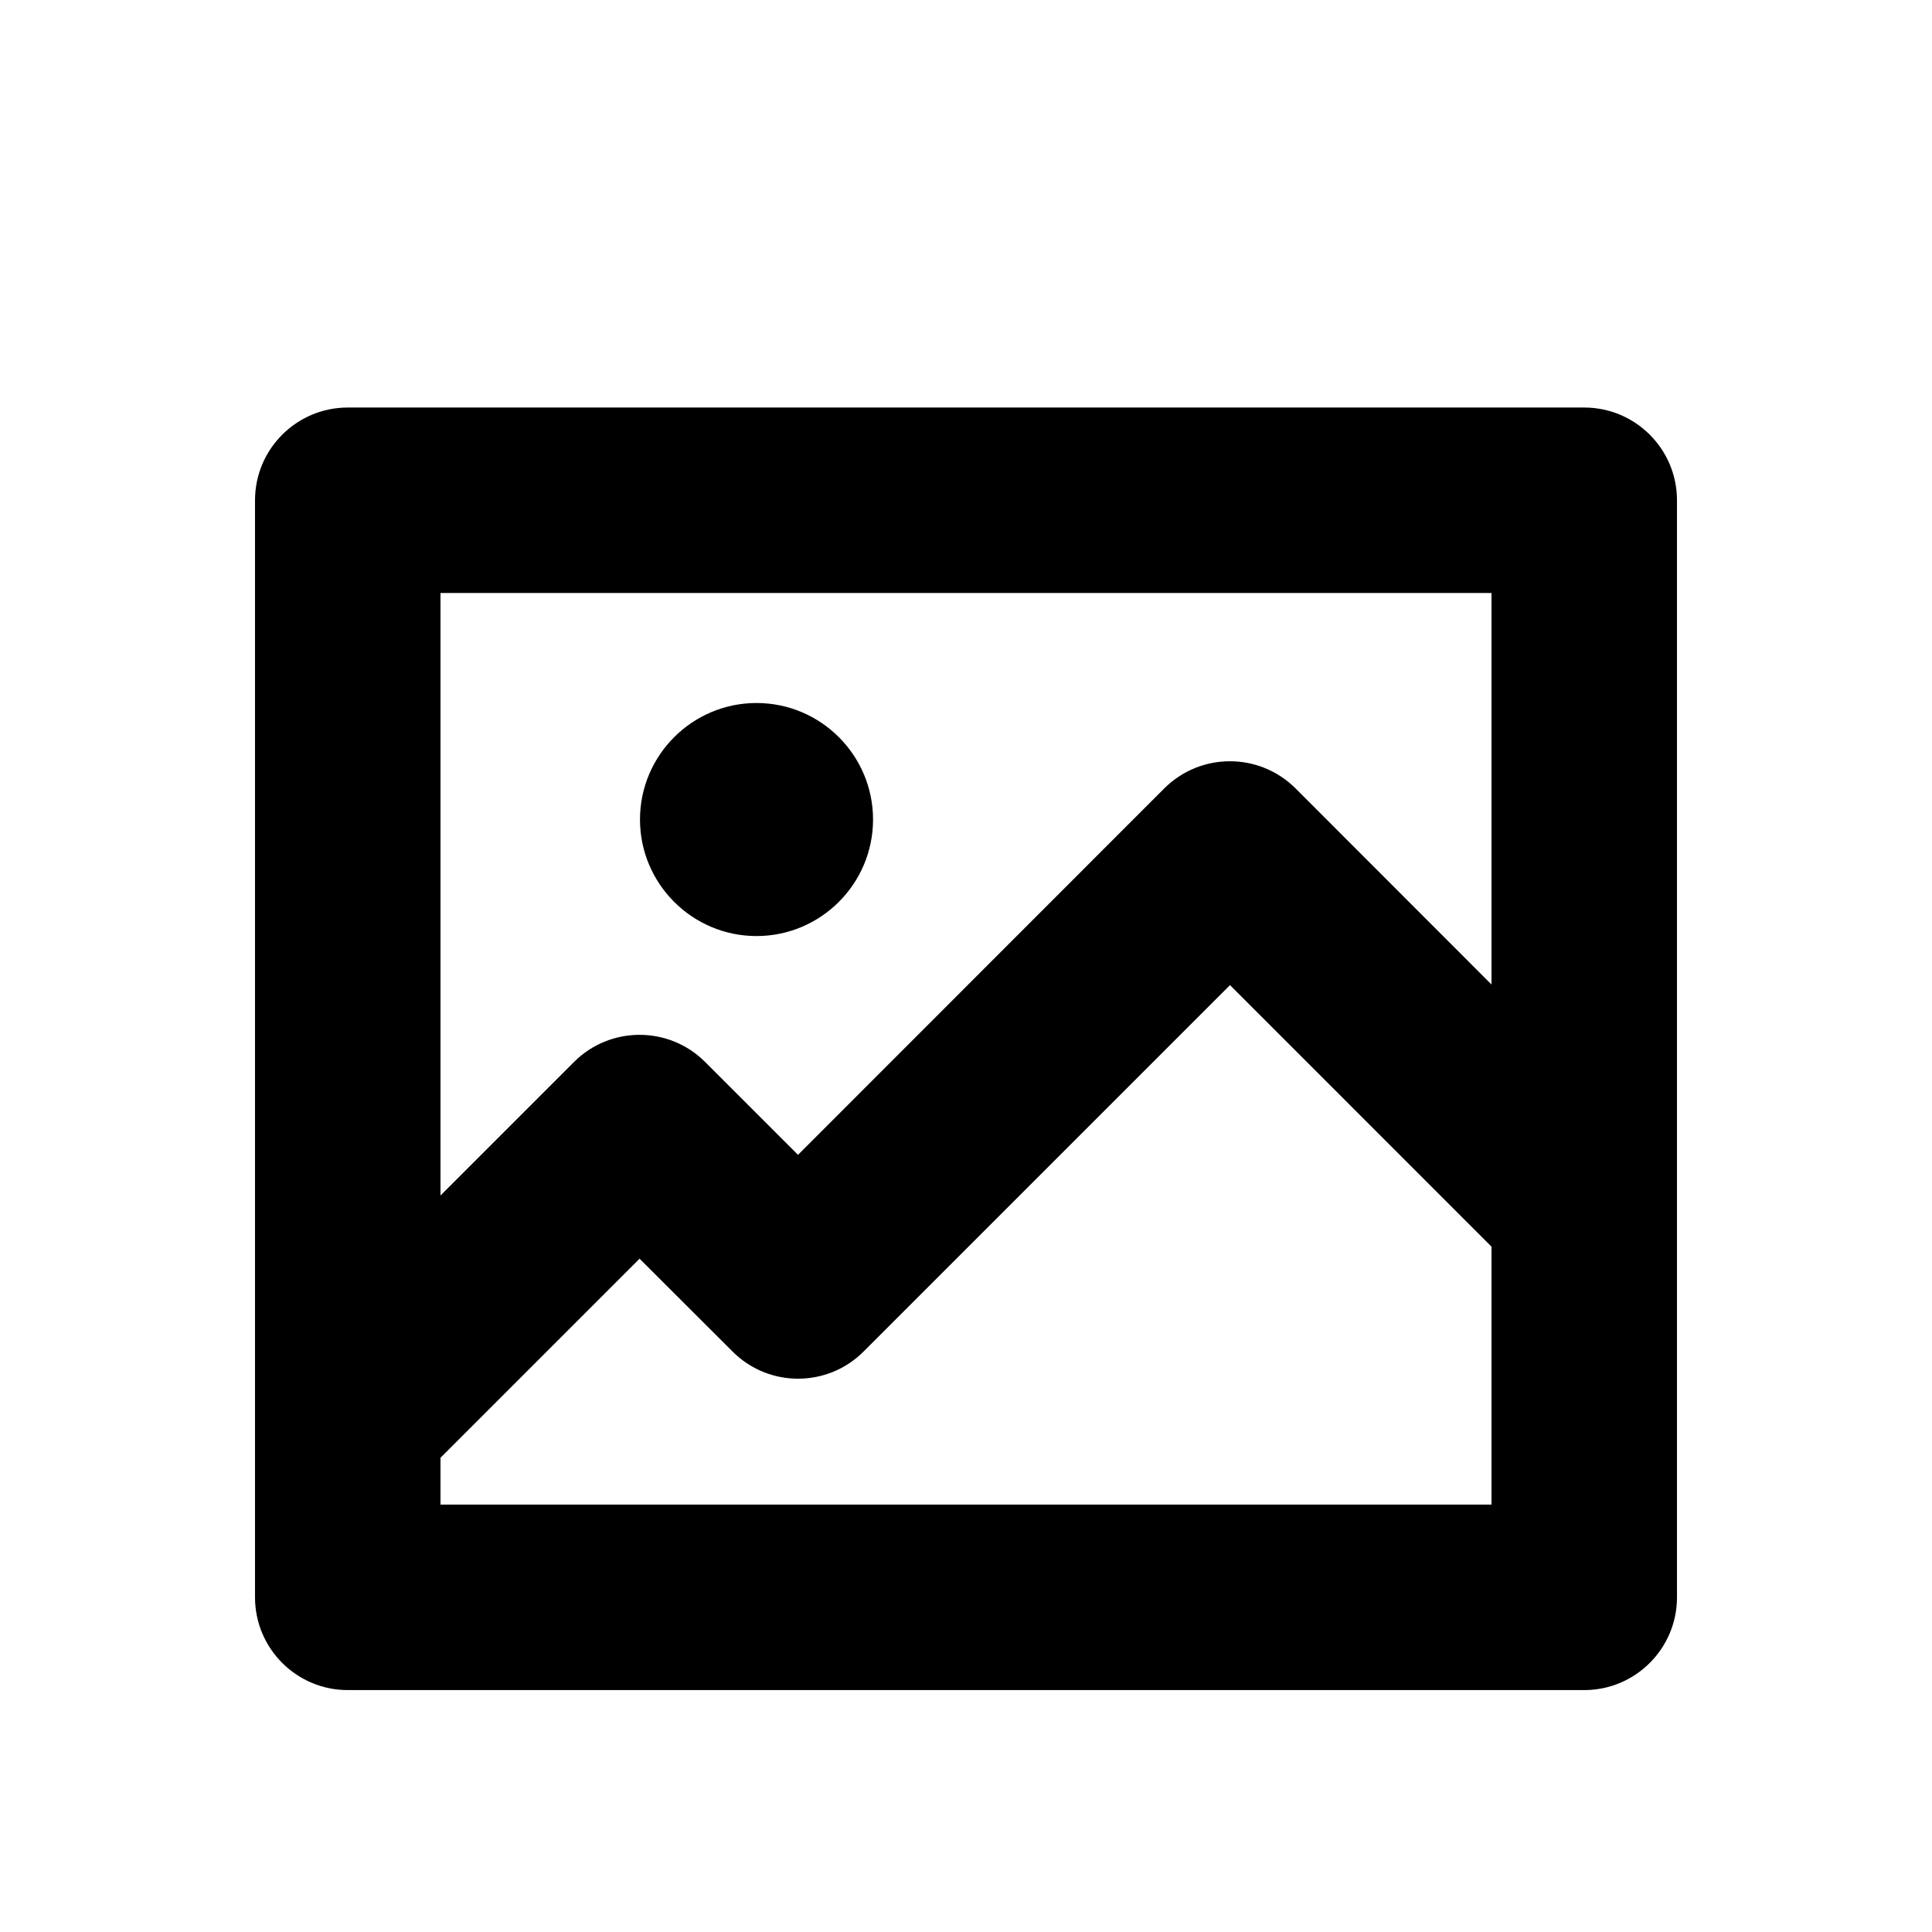
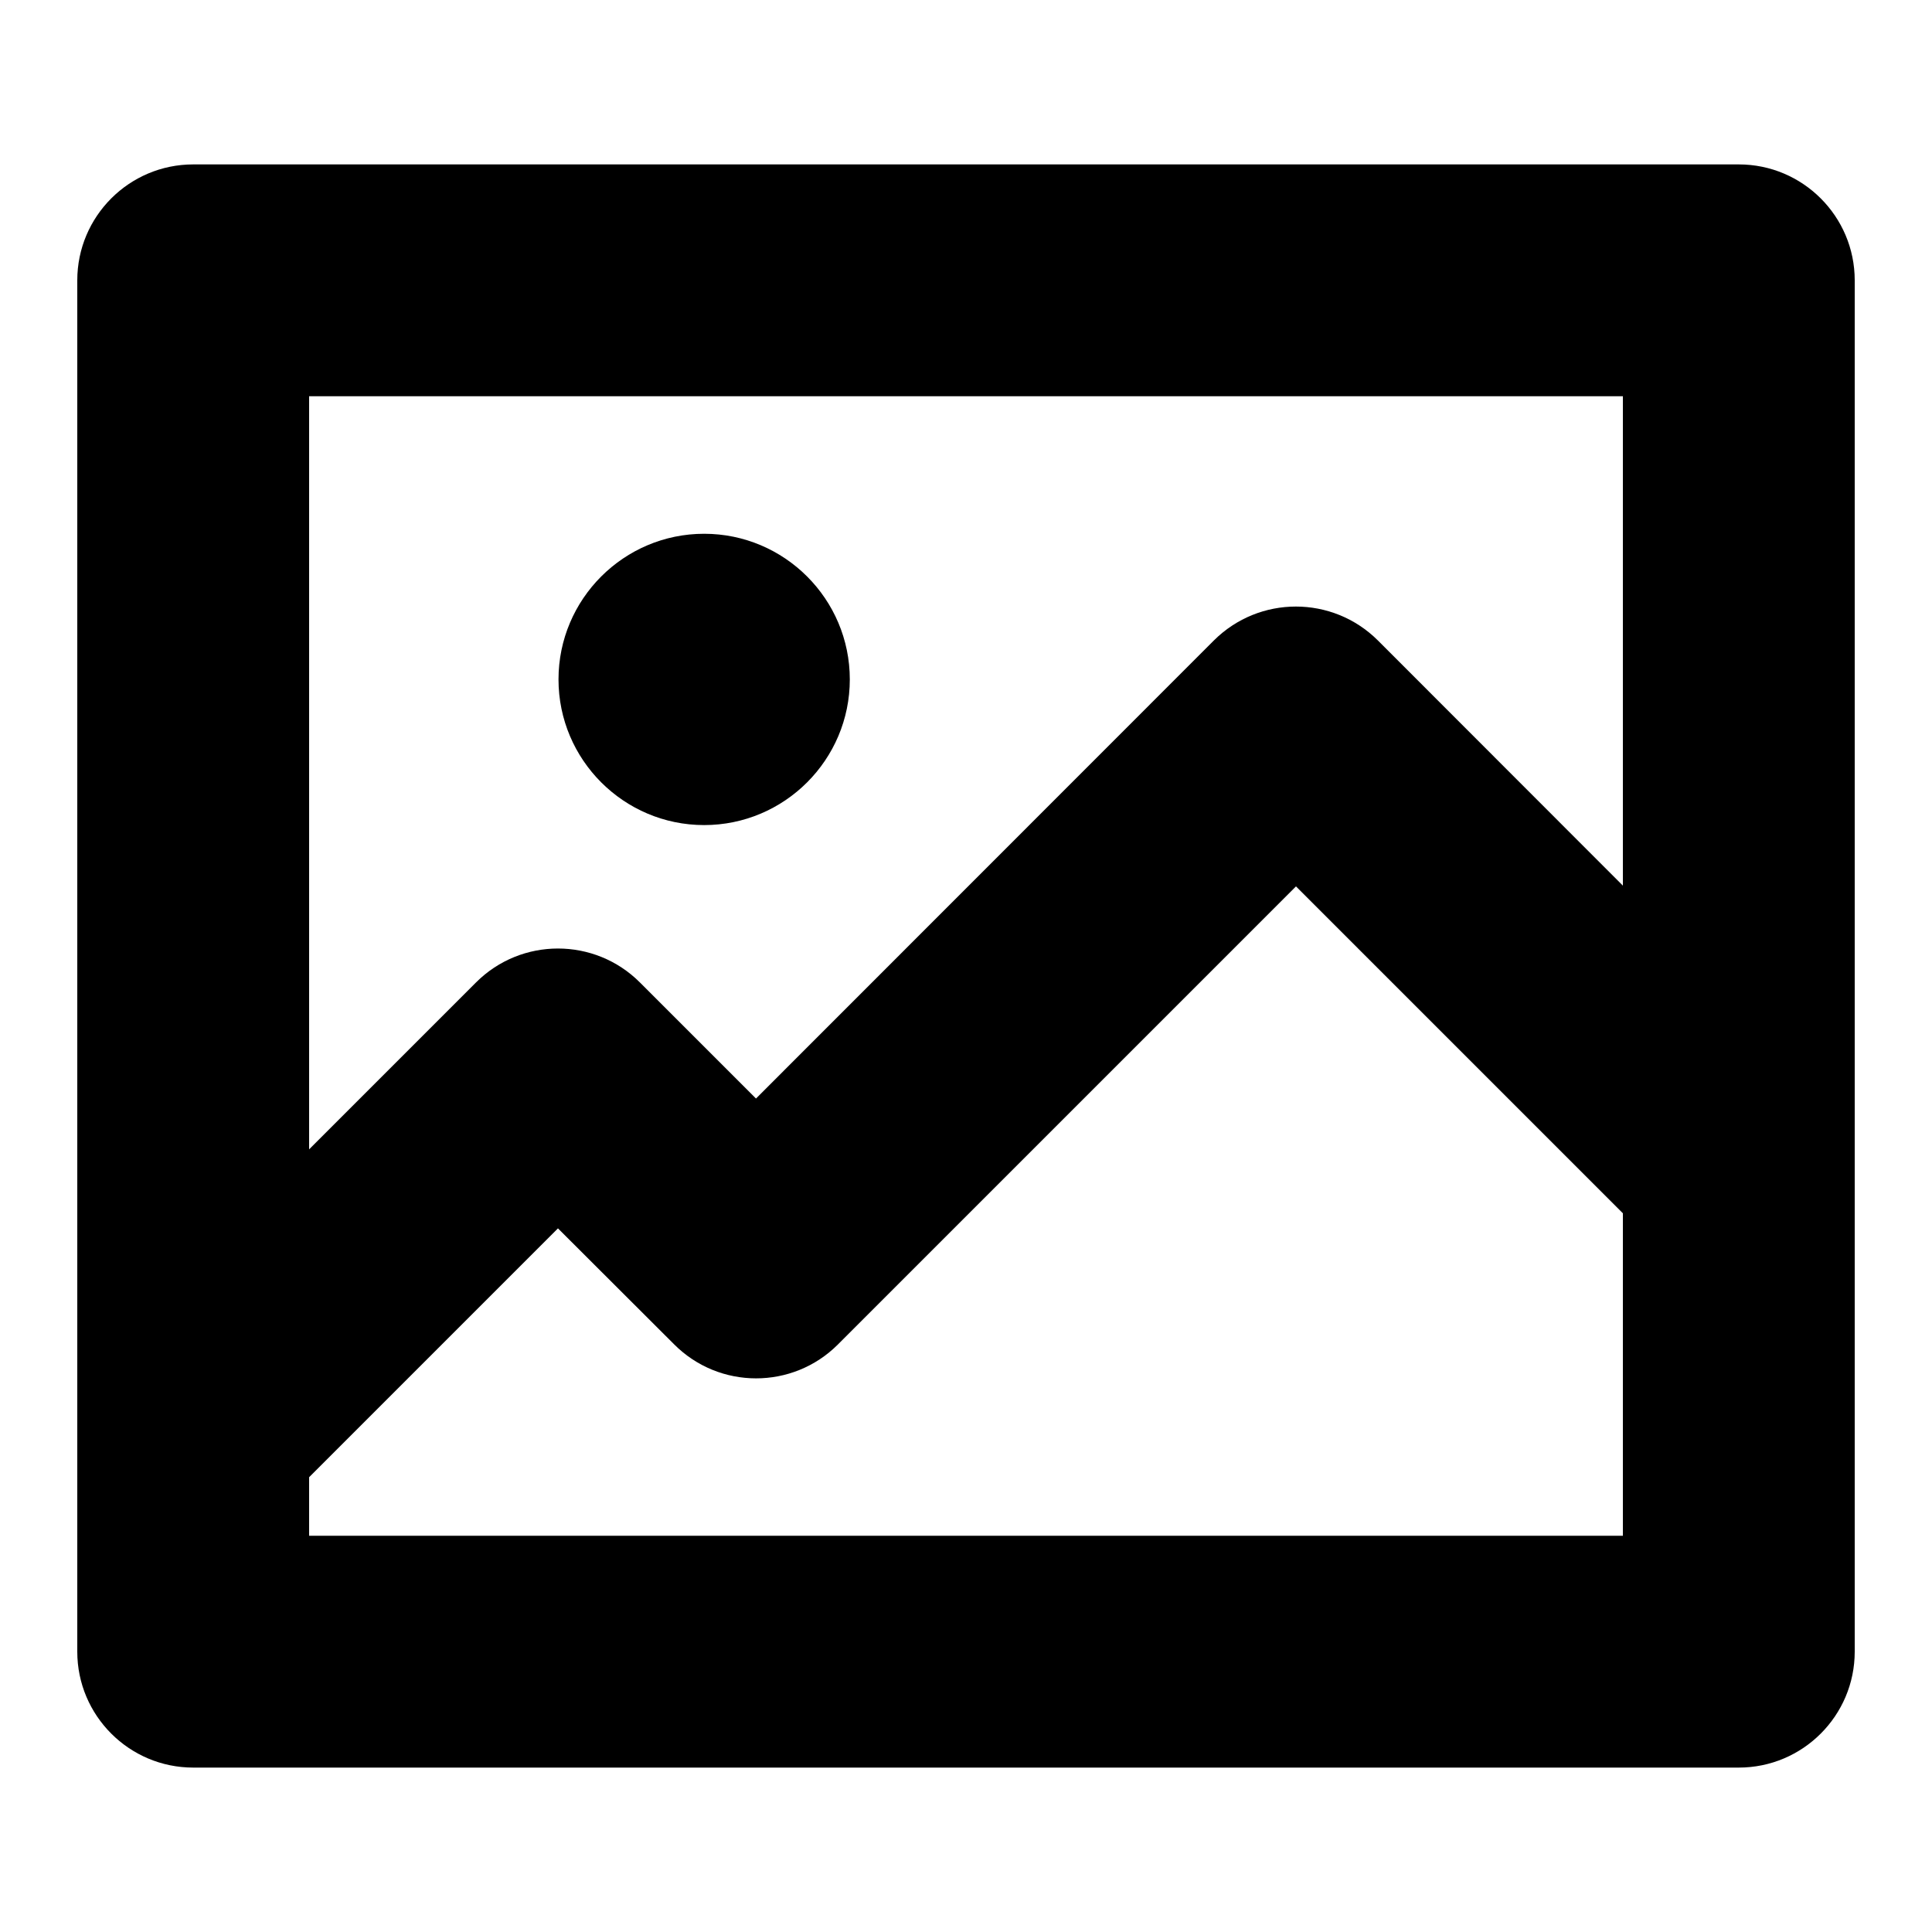
- <svg xmlns="http://www.w3.org/2000/svg" width="700pt" height="700pt" version="1.1" viewBox="0 0 700 700">
-   <g transform="translate(0, 100)">
-     <path d="m574 47.656h-448c-18.535 0-33.602 15.062-33.602 33.602v397.49c0 18.535 15.062 33.602 33.602 33.602h448c18.535 0 33.602-15.062 33.602-33.602v-397.49c0-18.539-15.066-33.602-33.602-33.602zm-33.602 397.49h-380.8v-16.969l72.129-72.129 33.656 33.602c13.105 13.16 34.383 13.16 47.488 0.055l132.78-132.78 94.746 94.754zm0-188.44-71.008-71.062c-13.16-13.105-34.383-13.105-47.543 0l-132.72 132.78-33.656-33.656c-13.105-13.105-34.383-13.105-47.488 0l-48.383 48.383v-218.29h380.8z" />
-     <path d="m274.1 239.15c-23.277 0-42.219-18.938-42.219-42.219 0-23.277 18.938-42.219 42.219-42.219 23.277 0 42.219 18.938 42.219 42.219s-18.938 42.219-42.219 42.219z" />
+ <svg xmlns="http://www.w3.org/2000/svg" version="1.1" x="0px" y="0px" viewBox="0 0 100 100" enable-background="new 0 0 100 100" xml:space="preserve">
+   <g>
+     <g>
+       <path d="M90,8.51H10c-3.31,0-6,2.69-6,6v70.98c0,3.31,2.69,6,6,6h80c3.31,0,6-2.69,6-6V14.51C96,11.2,93.31,8.51,90,8.51z     M84,79.49H16v-3.03l12.88-12.88l6.01,6c2.34,2.35,6.14,2.35,8.48,0.01l23.71-23.71L84,62.8V79.49z M84,45.84L71.32,33.15    c-2.35-2.34-6.14-2.34-8.49,0l-23.7,23.71l-6.01-6.01c-2.34-2.34-6.14-2.34-8.48,0L16,59.49V20.51h68V45.84z" />
+     </g>
+     <g>
+       <path d="M36.447,42.706c-4.157,0-7.539-3.382-7.539-7.539s3.382-7.539,7.539-7.539c4.157,0,7.539,3.382,7.539,7.539    S40.604,42.706,36.447,42.706z" />
+     </g>
  </g>
</svg>
